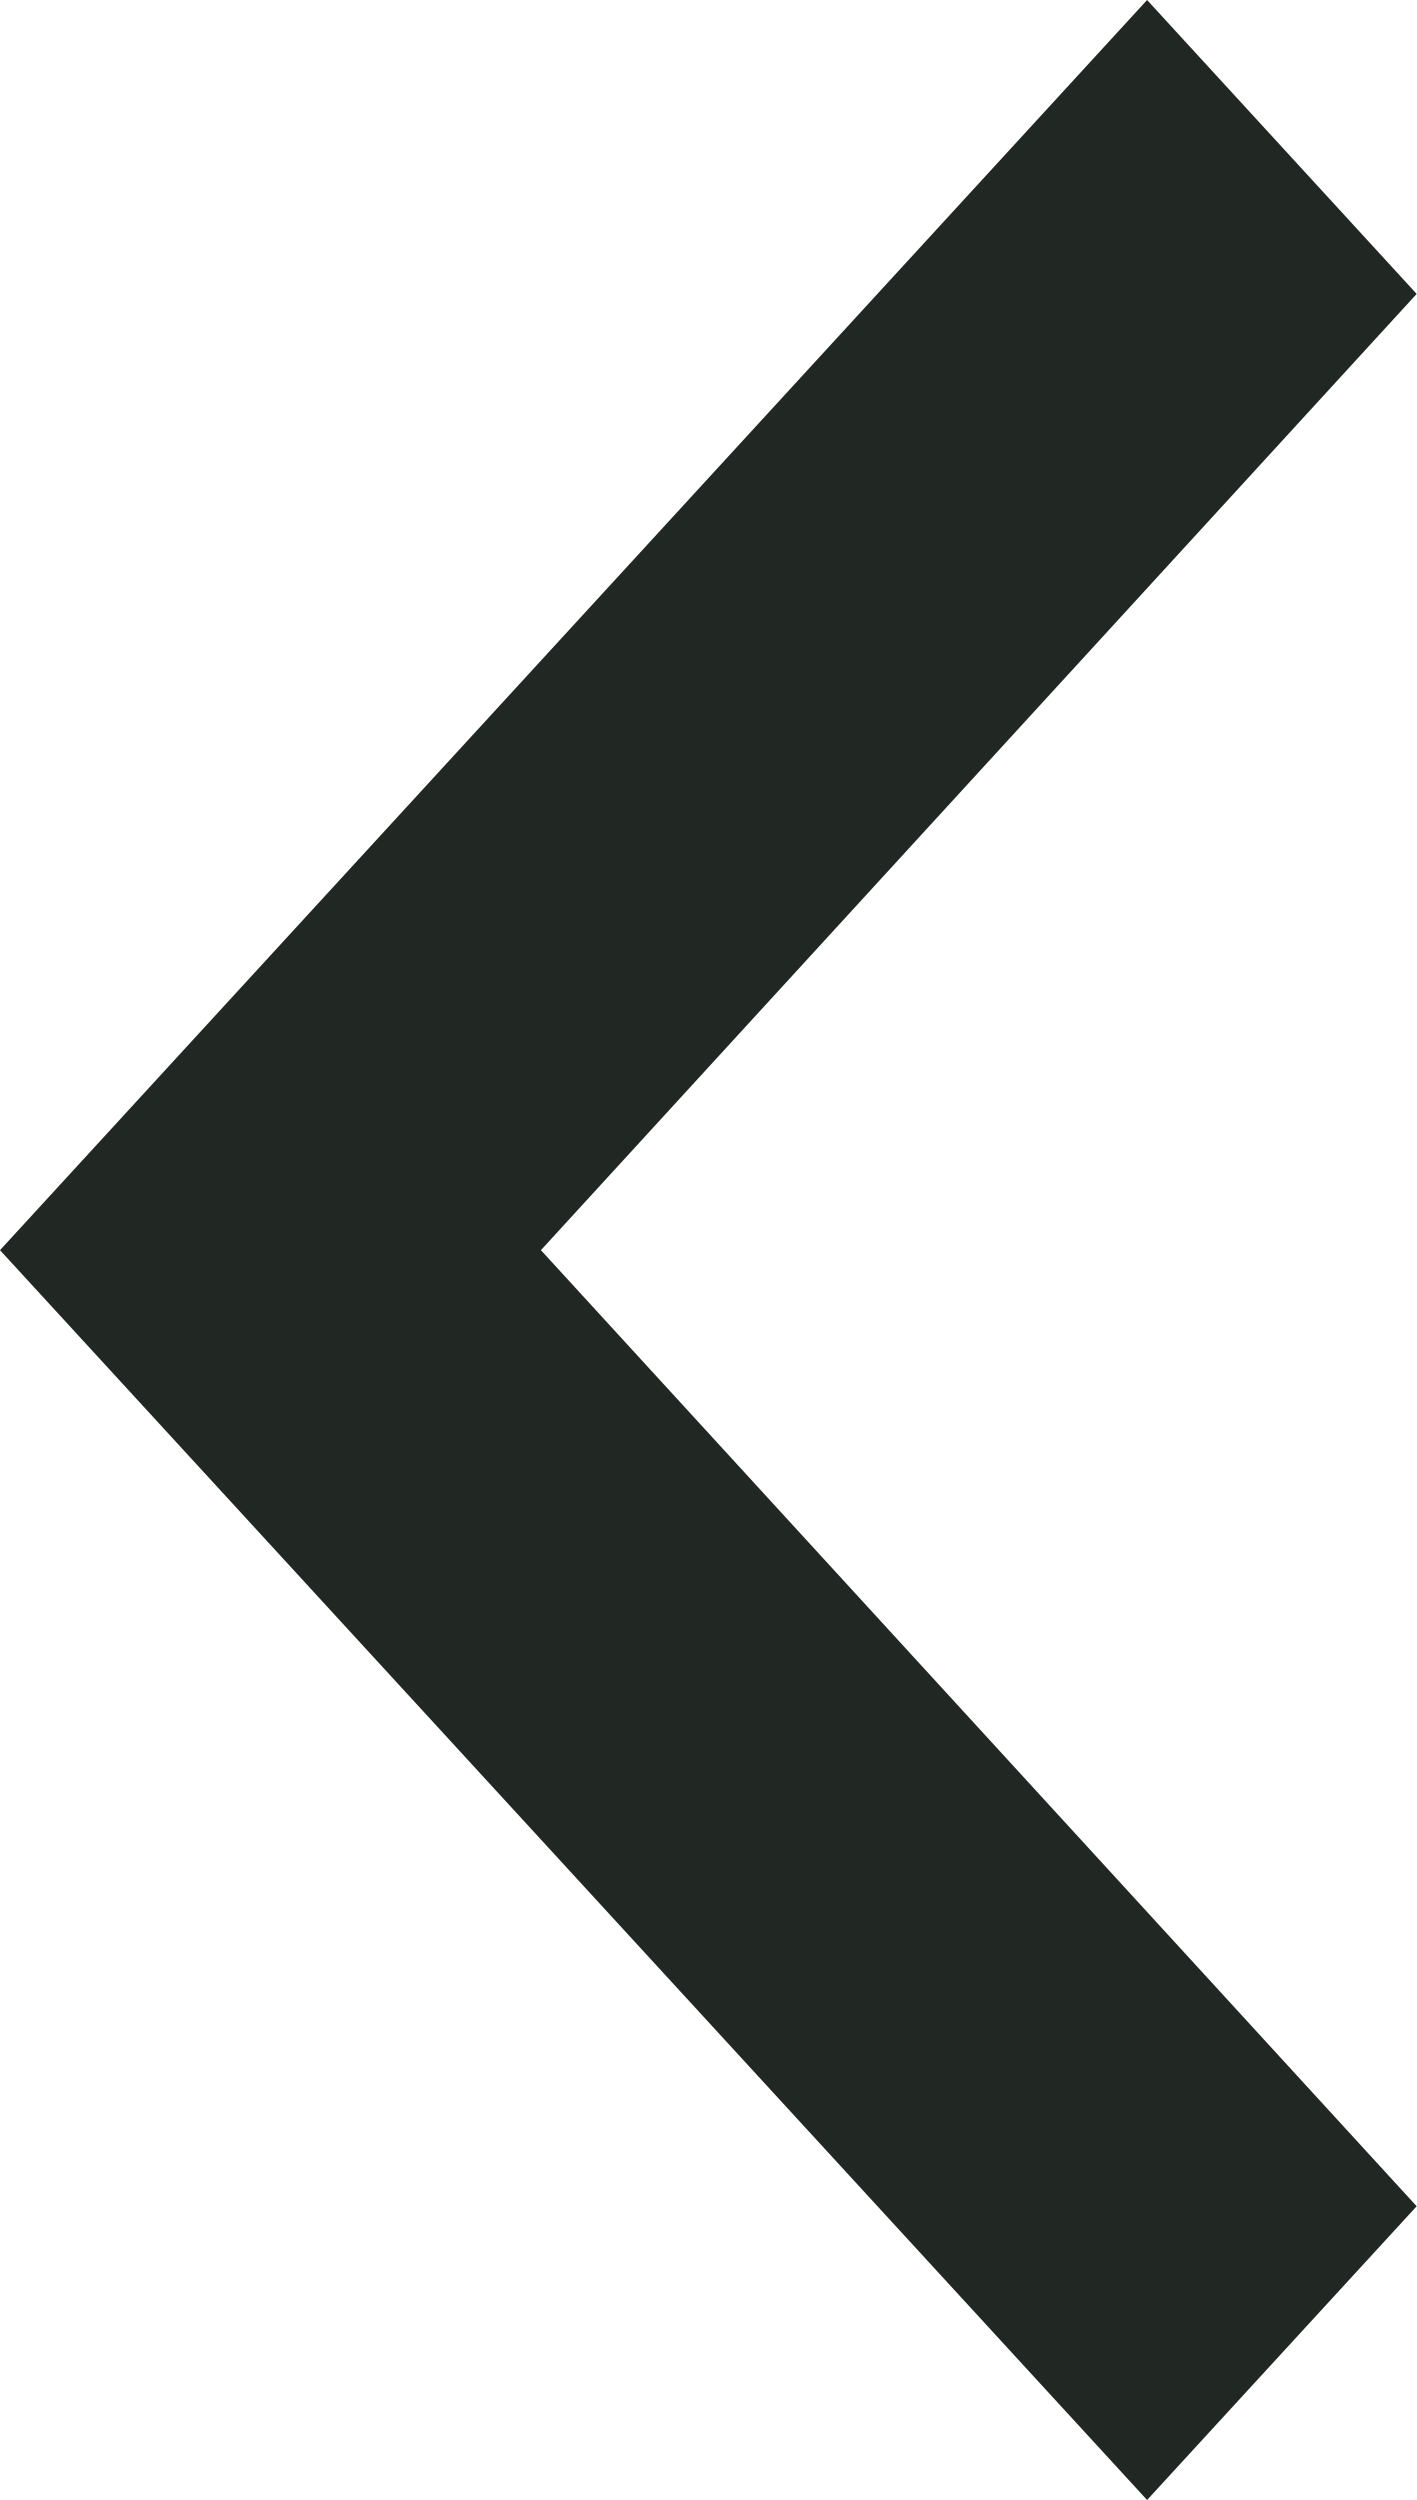
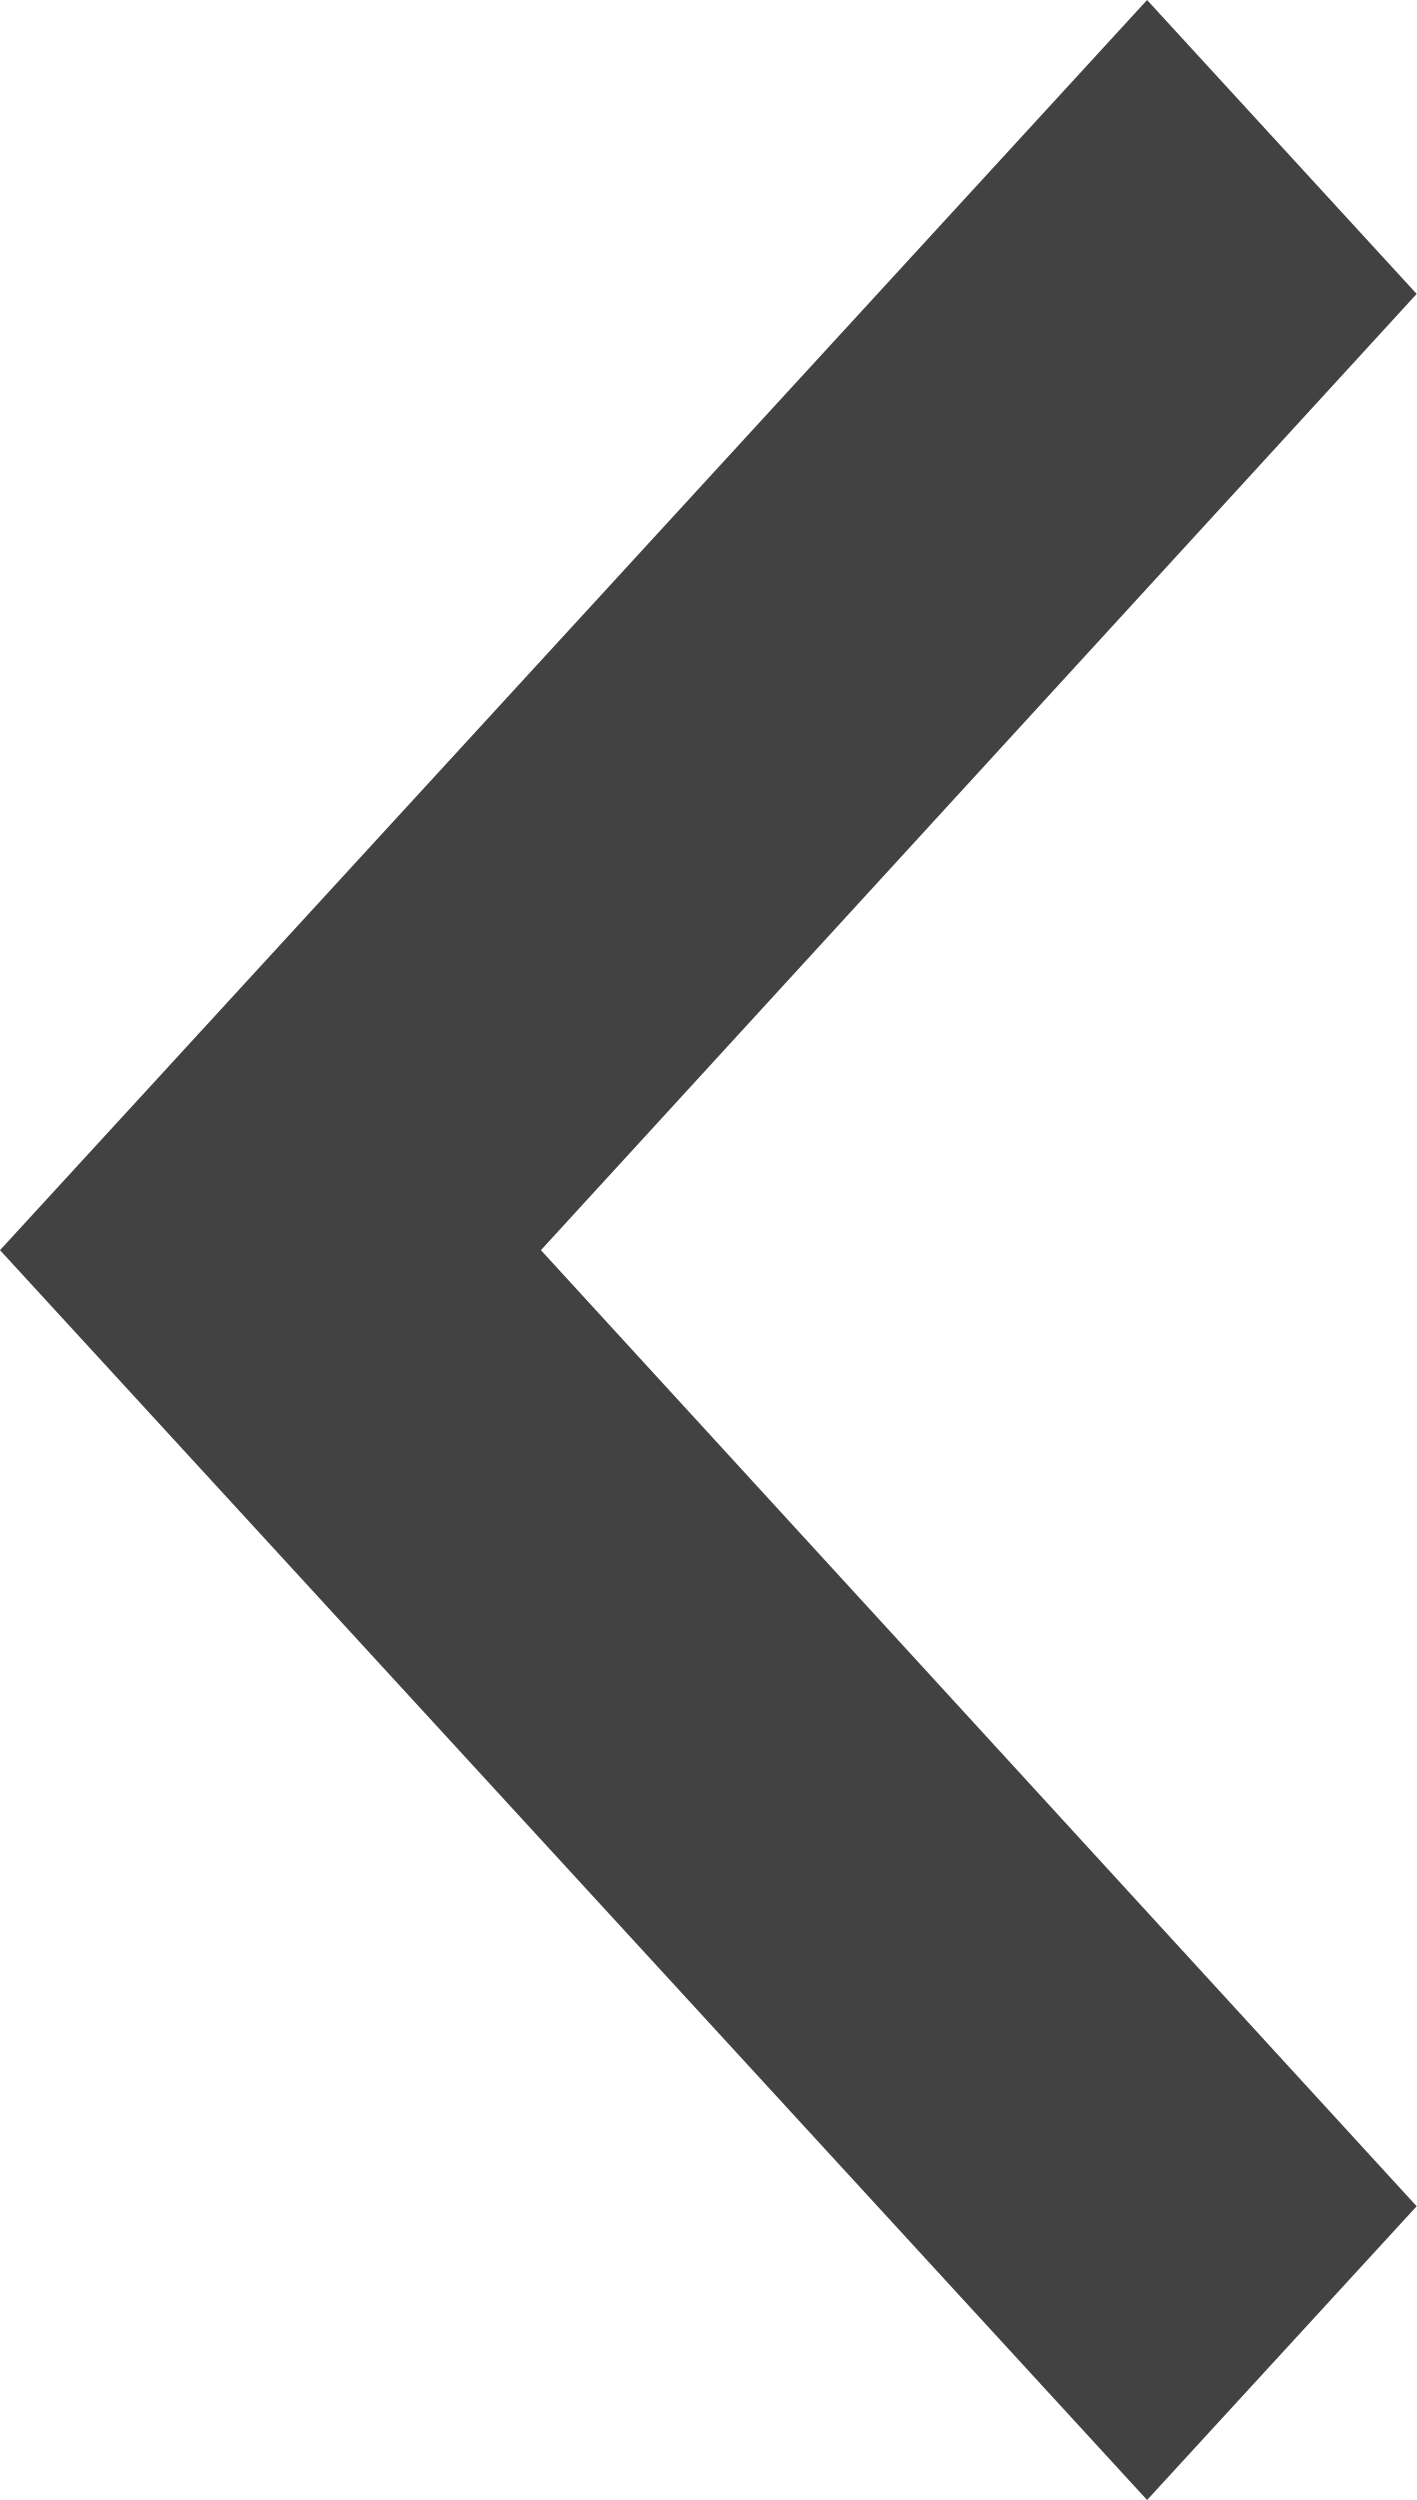
<svg xmlns="http://www.w3.org/2000/svg" width="17" height="30" viewBox="0 0 17 30">
-   <polygon fill="#212722" fill-rule="evenodd" points="13.765 30 0 15.002 13.765 0 17 3.527 6.491 15.002 17 26.475" />
+   <polygon fill="#424242" fill-rule="evenodd" points="13.765 30 0 15.002 13.765 0 17 3.527 6.491 15.002 17 26.475" />
</svg>
